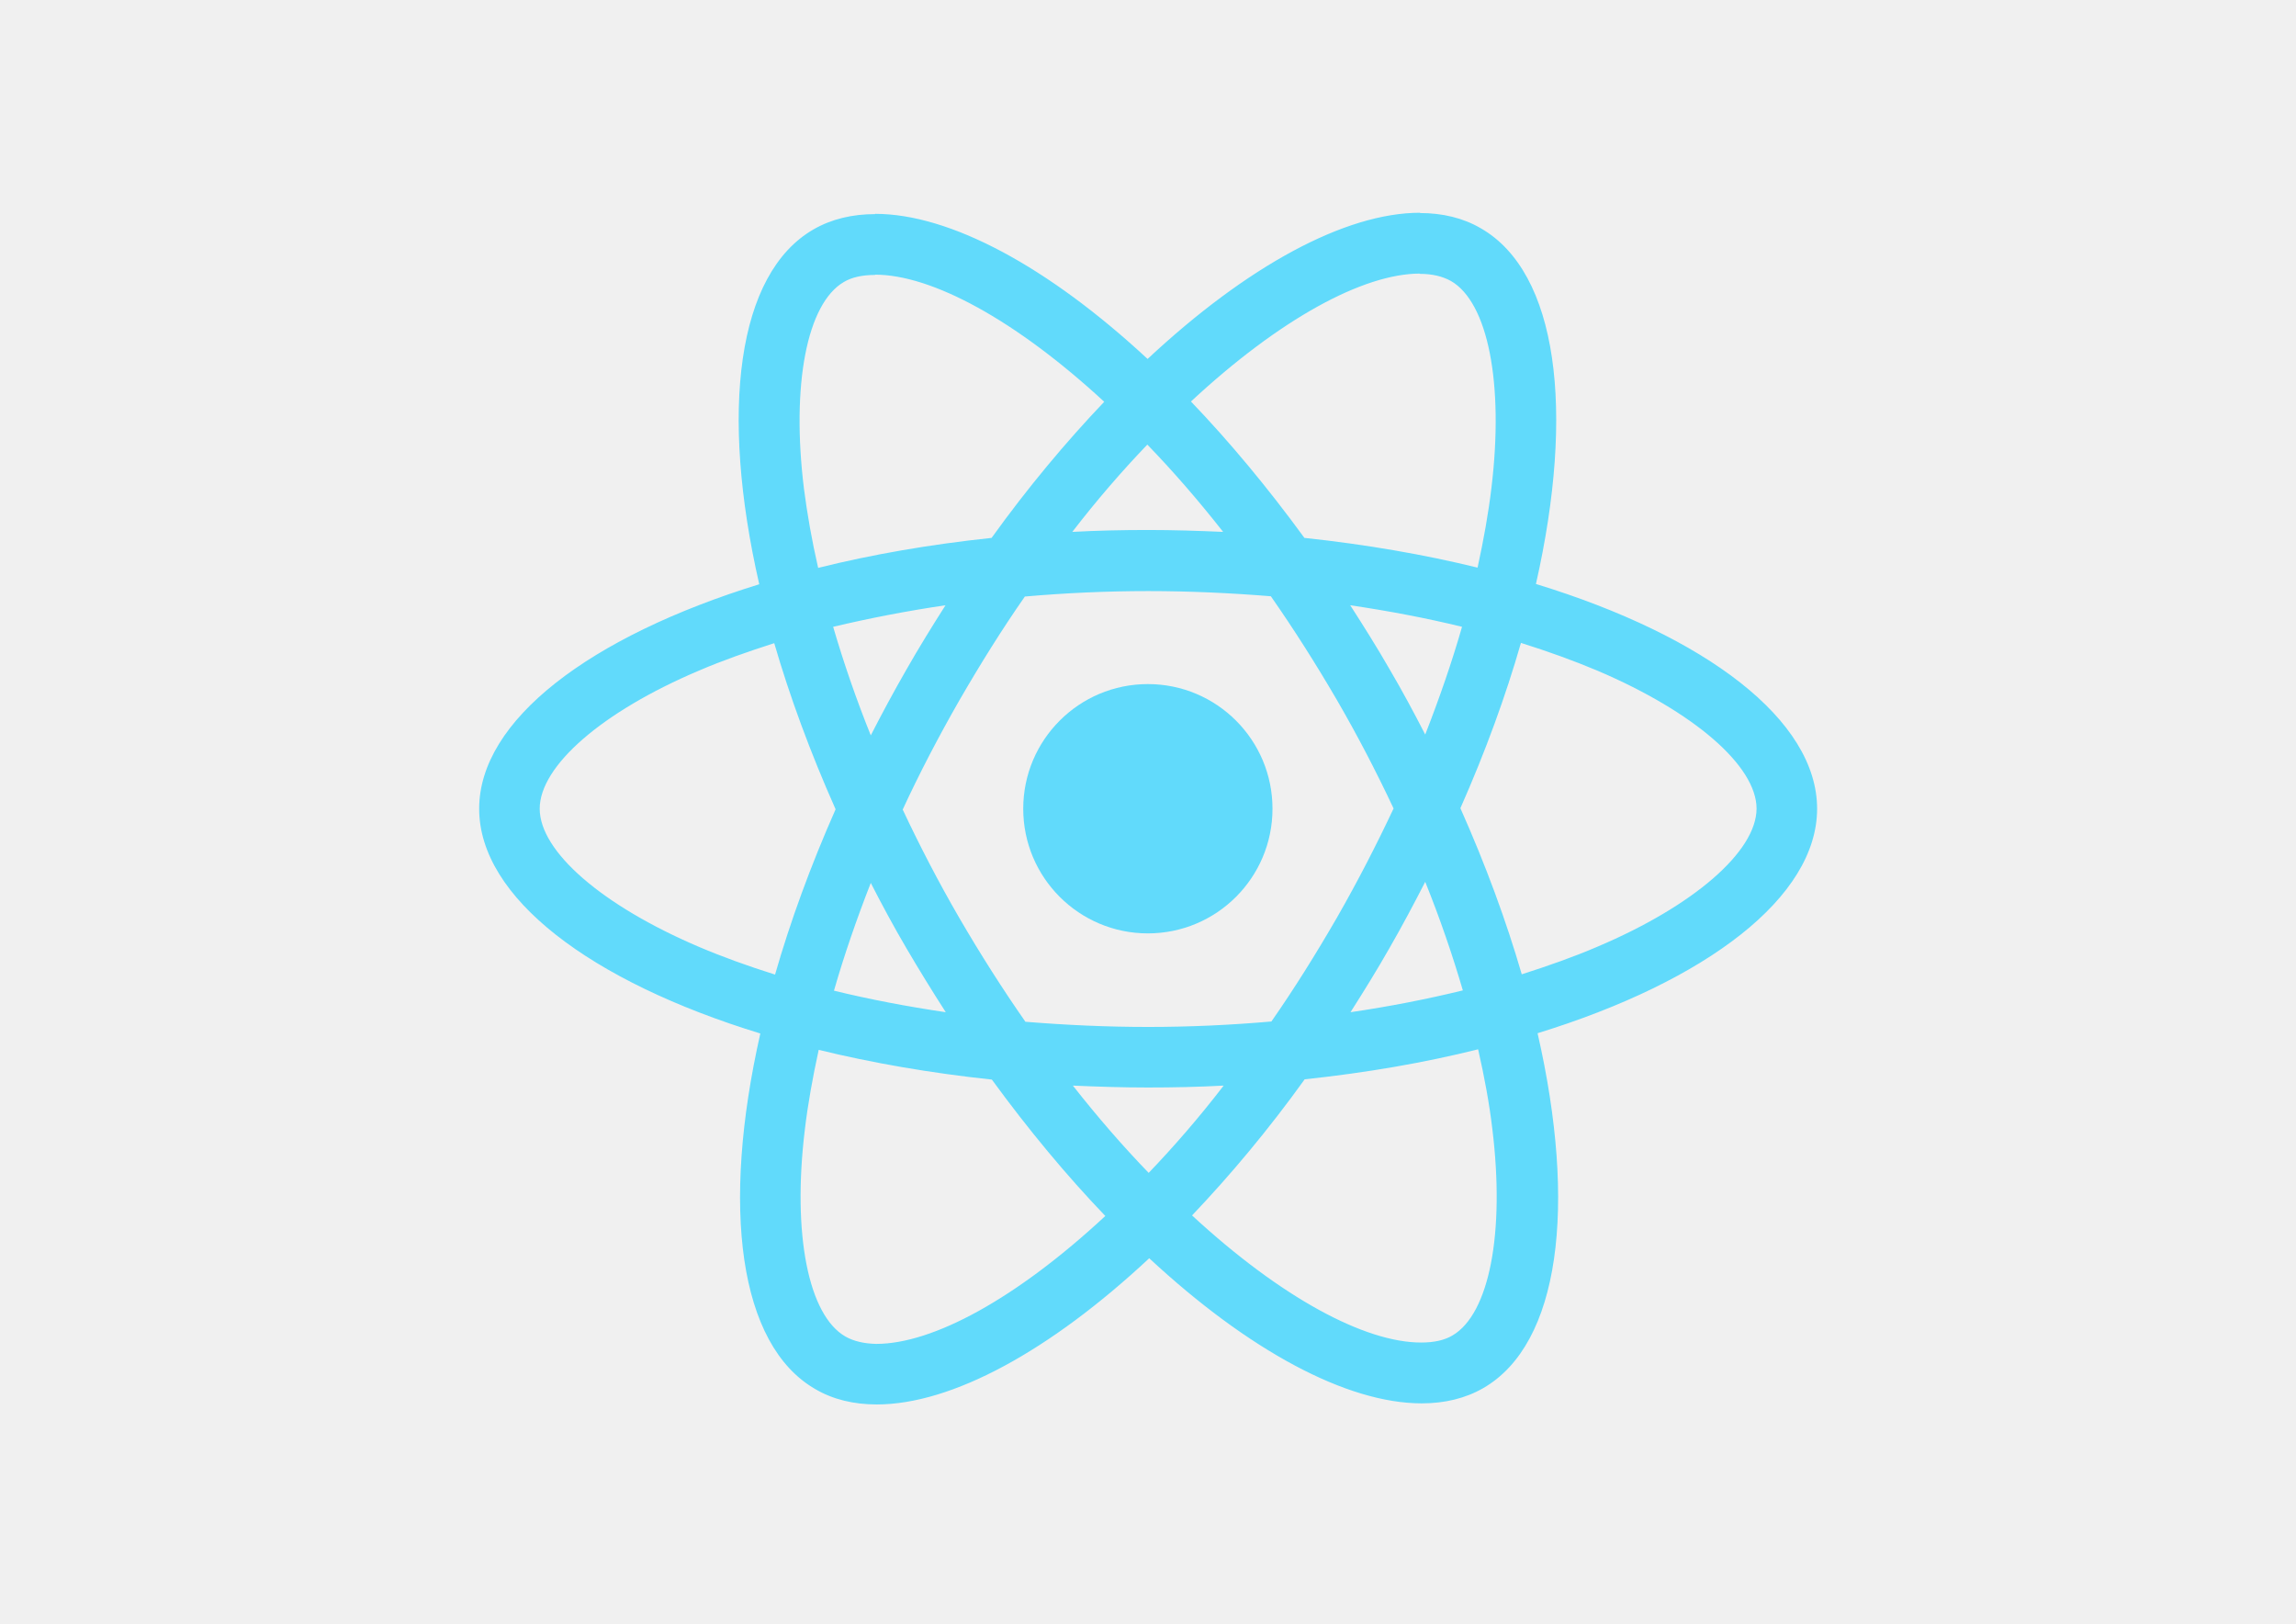
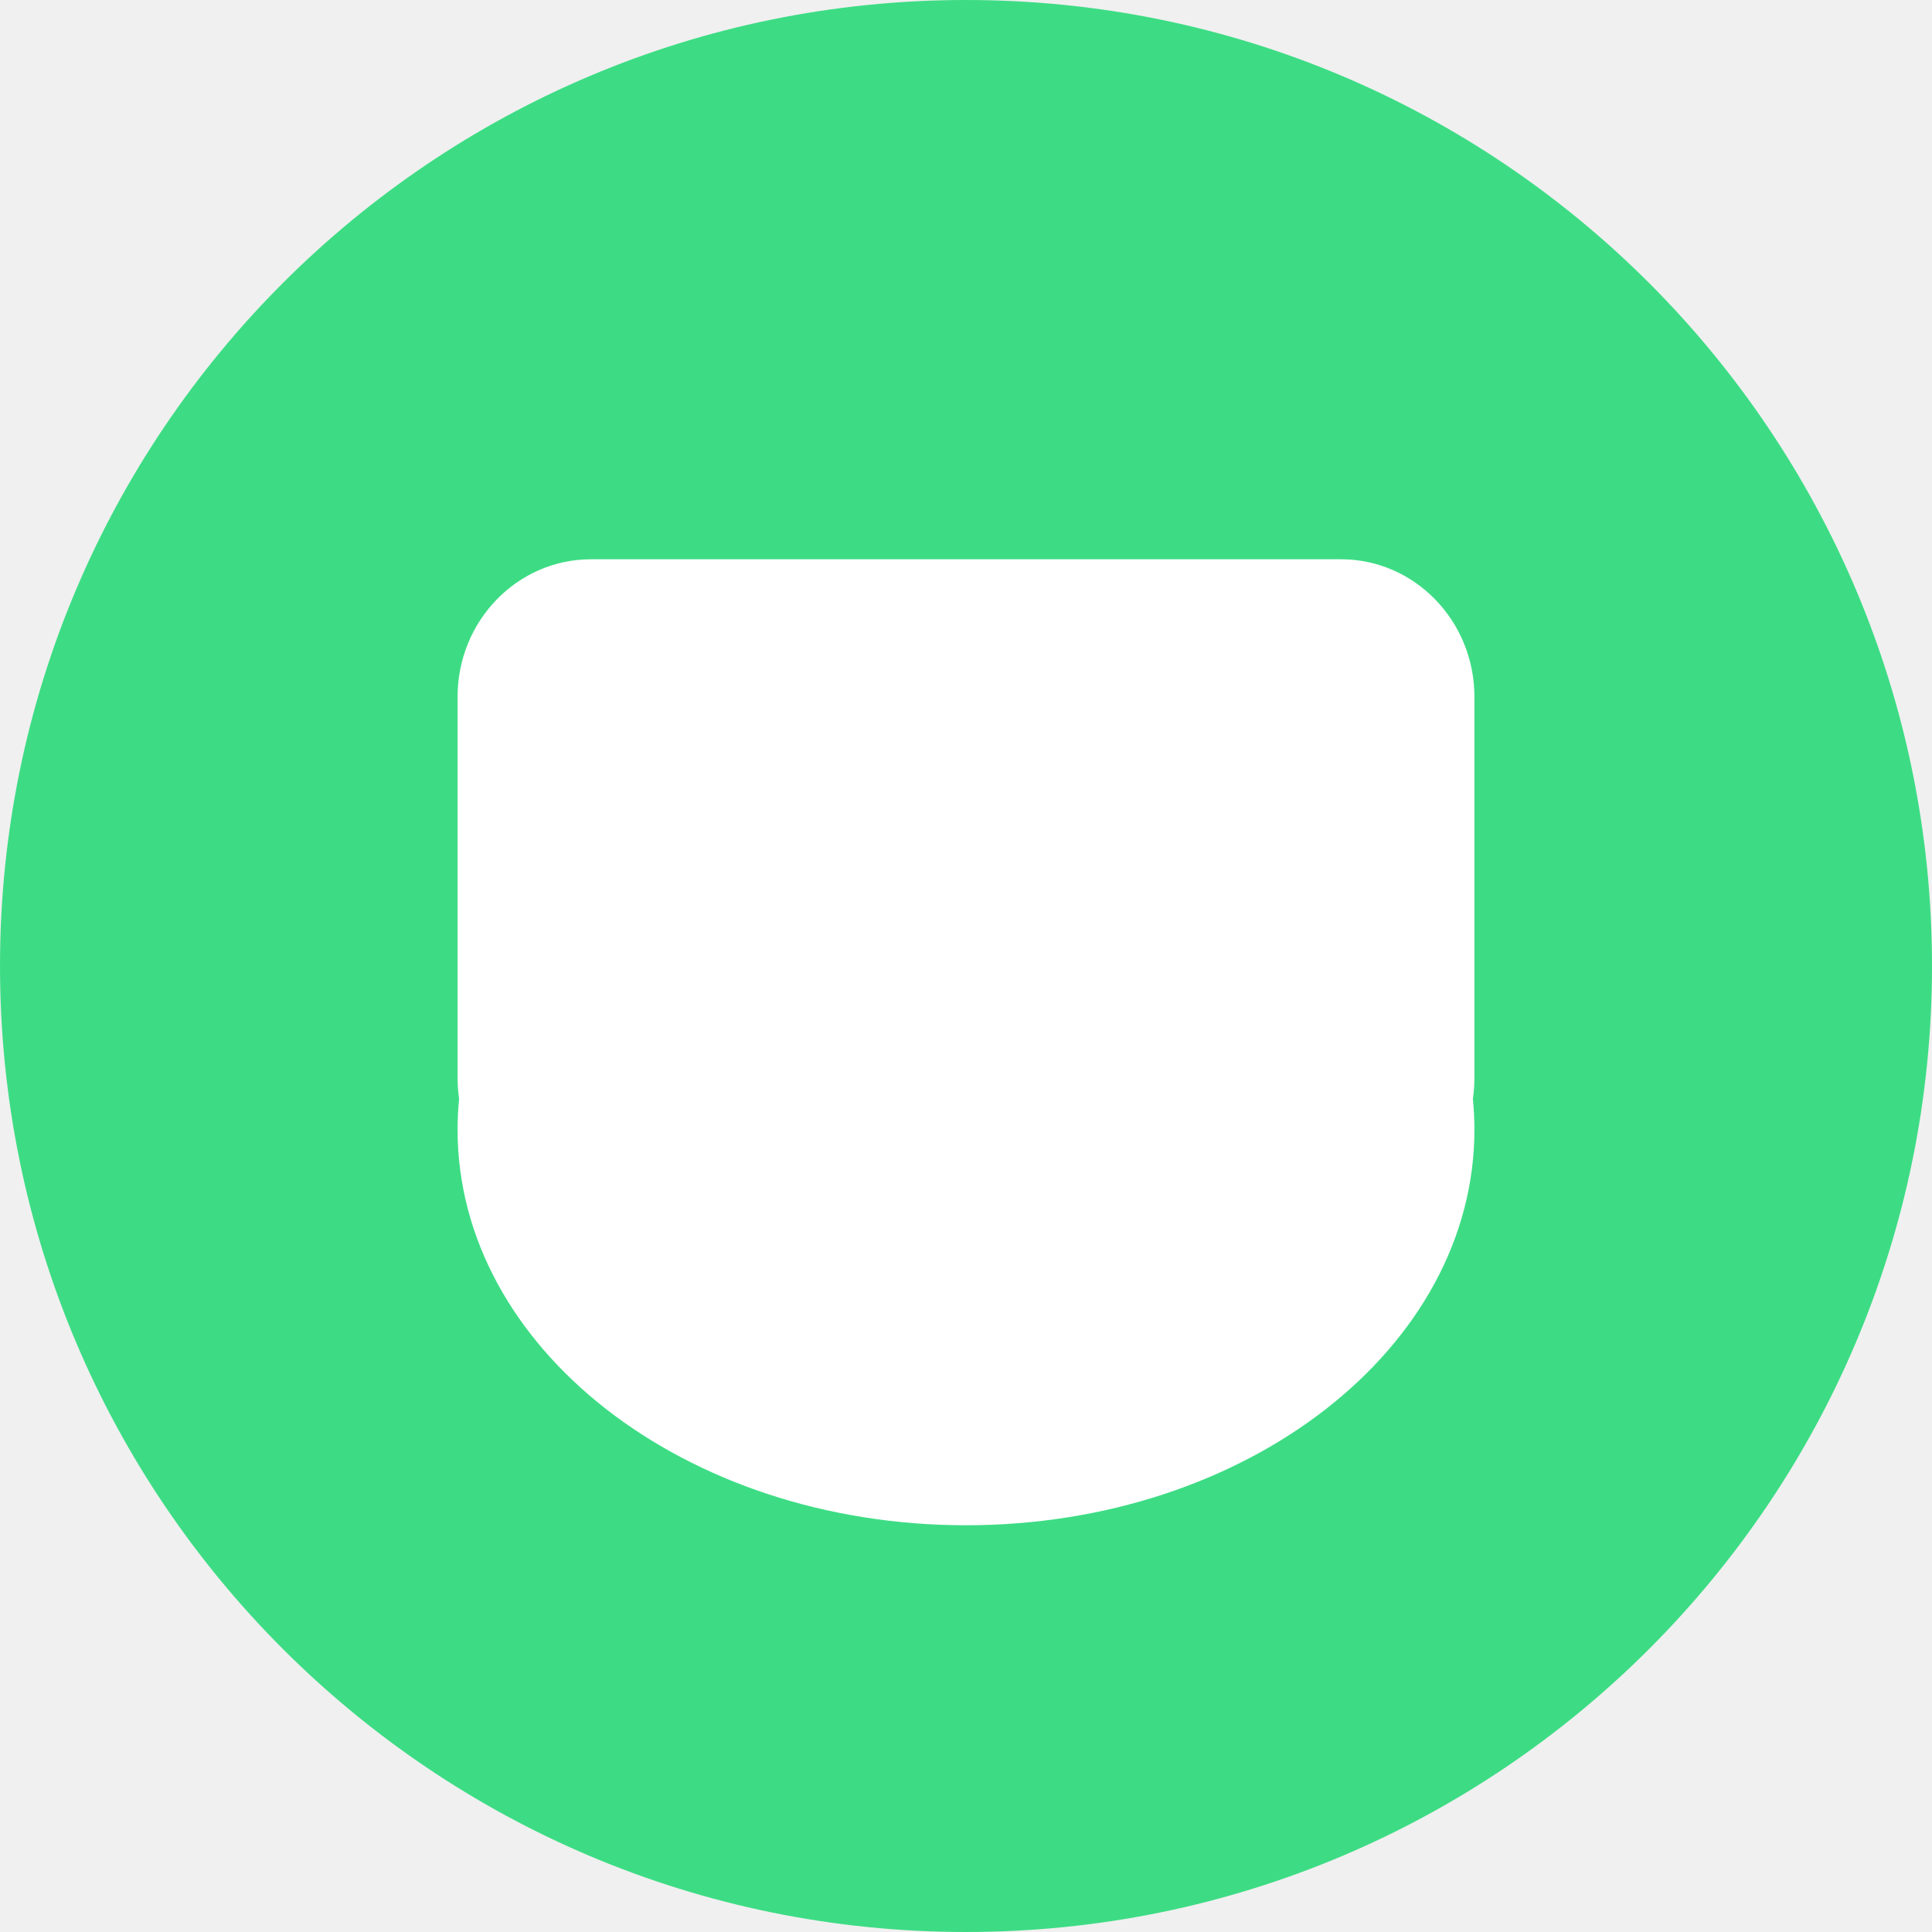
- <svg xmlns="http://www.w3.org/2000/svg" viewBox="0 0 841.9 595.3">
-   <g fill="#61DAFB">
-     <path d="M666.3 296.5c0-32.5-40.7-63.3-103.1-82.4 14.4-63.6 8-114.2-20.2-130.4-6.5-3.8-14.1-5.6-22.4-5.6v22.3c4.6 0 8.3.9 11.4 2.6 13.6 7.8 19.5 37.5 14.9 75.7-1.1 9.4-2.9 19.3-5.1 29.4-19.6-4.8-41-8.5-63.5-10.9-13.5-18.5-27.5-35.3-41.6-50 32.6-30.3 63.2-46.9 84-46.9V78c-27.5 0-63.5 19.6-99.9 53.6-36.4-33.8-72.4-53.2-99.9-53.2v22.3c20.7 0 51.4 16.5 84 46.6-14 14.7-28 31.4-41.3 49.9-22.6 2.4-44 6.1-63.6 11-2.3-10-4-19.7-5.2-29-4.7-38.2 1.1-67.9 14.6-75.8 3-1.8 6.9-2.6 11.5-2.6V78.5c-8.4 0-16 1.8-22.6 5.6-28.1 16.2-34.4 66.7-19.9 130.1-62.2 19.2-102.7 49.9-102.7 82.3 0 32.5 40.7 63.3 103.1 82.4-14.4 63.6-8 114.2 20.2 130.4 6.5 3.8 14.1 5.6 22.5 5.6 27.5 0 63.5-19.6 99.9-53.6 36.4 33.8 72.4 53.2 99.9 53.2 8.4 0 16-1.8 22.6-5.6 28.1-16.2 34.4-66.7 19.9-130.1 62-19.1 102.5-49.9 102.5-82.3zm-130.2-66.7c-3.7 12.9-8.3 26.2-13.5 39.5-4.1-8-8.4-16-13.1-24-4.6-8-9.5-15.8-14.4-23.4 14.2 2.1 27.9 4.7 41 7.9zm-45.8 106.5c-7.8 13.5-15.8 26.3-24.1 38.2-14.9 1.3-30 2-45.2 2-15.1 0-30.2-.7-45-1.9-8.3-11.9-16.4-24.6-24.2-38-7.6-13.1-14.5-26.4-20.8-39.8 6.2-13.4 13.2-26.8 20.7-39.9 7.8-13.5 15.8-26.3 24.1-38.2 14.9-1.3 30-2 45.2-2 15.1 0 30.2.7 45 1.9 8.3 11.9 16.4 24.6 24.2 38 7.6 13.1 14.5 26.4 20.8 39.8-6.3 13.4-13.2 26.8-20.7 39.9zm32.3-13c5.4 13.4 10 26.8 13.8 39.8-13.1 3.2-26.9 5.9-41.2 8 4.9-7.7 9.8-15.6 14.4-23.7 4.6-8 8.9-16.1 13-24.1zM421.2 430c-9.3-9.6-18.6-20.3-27.8-32 9 .4 18.2.7 27.5.7 9.4 0 18.7-.2 27.8-.7-9 11.7-18.3 22.4-27.5 32zm-74.4-58.9c-14.2-2.1-27.9-4.7-41-7.9 3.7-12.9 8.3-26.2 13.5-39.5 4.1 8 8.4 16 13.1 24 4.7 8 9.5 15.8 14.4 23.4zM420.7 163c9.3 9.6 18.6 20.3 27.8 32-9-.4-18.2-.7-27.5-.7-9.4 0-18.7.2-27.8.7 9-11.7 18.3-22.4 27.5-32zm-74 58.9c-4.9 7.7-9.8 15.6-14.4 23.7-4.6 8-8.9 16-13 24-5.4-13.4-10-26.8-13.8-39.8 13.1-3.1 26.9-5.8 41.2-7.9zm-90.5 125.2c-35.4-15.1-58.3-34.9-58.3-50.6 0-15.7 22.9-35.6 58.3-50.6 8.6-3.7 18-7 27.7-10.1 5.7 19.6 13.2 40 22.5 60.9-9.2 20.8-16.6 41.1-22.2 60.6-9.9-3.1-19.3-6.5-28-10.2zM310 490c-13.6-7.8-19.5-37.5-14.9-75.7 1.1-9.4 2.9-19.3 5.1-29.4 19.6 4.8 41 8.5 63.5 10.9 13.5 18.5 27.5 35.3 41.6 50-32.6 30.3-63.2 46.9-84 46.9-4.5-.1-8.3-1-11.3-2.7zm237.2-76.2c4.7 38.2-1.1 67.9-14.6 75.8-3 1.8-6.9 2.6-11.5 2.6-20.7 0-51.4-16.5-84-46.6 14-14.7 28-31.4 41.3-49.9 22.6-2.4 44-6.1 63.6-11 2.3 10.1 4.1 19.8 5.2 29.1zm38.5-66.7c-8.6 3.7-18 7-27.7 10.1-5.7-19.6-13.2-40-22.5-60.9 9.2-20.8 16.6-41.1 22.2-60.6 9.9 3.1 19.3 6.5 28.1 10.2 35.4 15.1 58.3 34.9 58.3 50.6-.1 15.7-23 35.6-58.4 50.6zM320.8 78.4z" />
-     <circle cx="420.9" cy="296.5" r="45.7" />
-     <path d="M520.5 78.1z" />
-   </g>
+ <svg xmlns="http://www.w3.org/2000/svg" width="38" height="38" viewBox="0 0 38 38" fill="none">
+   <path d="M0 19C0 8.507 8.507 0 19 0C29.493 0 38 8.507 38 19C38 29.493 29.493 38 19 38C8.507 38 0 29.493 0 19Z" fill="#3DDC84" />
+   <path d="M26.375 11H11.625C10.175 11 9 12.212 9 13.706V21.203C9 21.342 9.01 21.479 9.03 21.612C9.01 21.812 9 22.014 9 22.218C9 26.515 13.477 30 19 30C24.523 30 29 26.515 29 22.218C29 22.014 28.989 21.812 28.97 21.612C28.989 21.479 29 21.342 29 21.203V13.706C29 12.212 27.824 11 26.375 11Z" fill="white" />
</svg>
